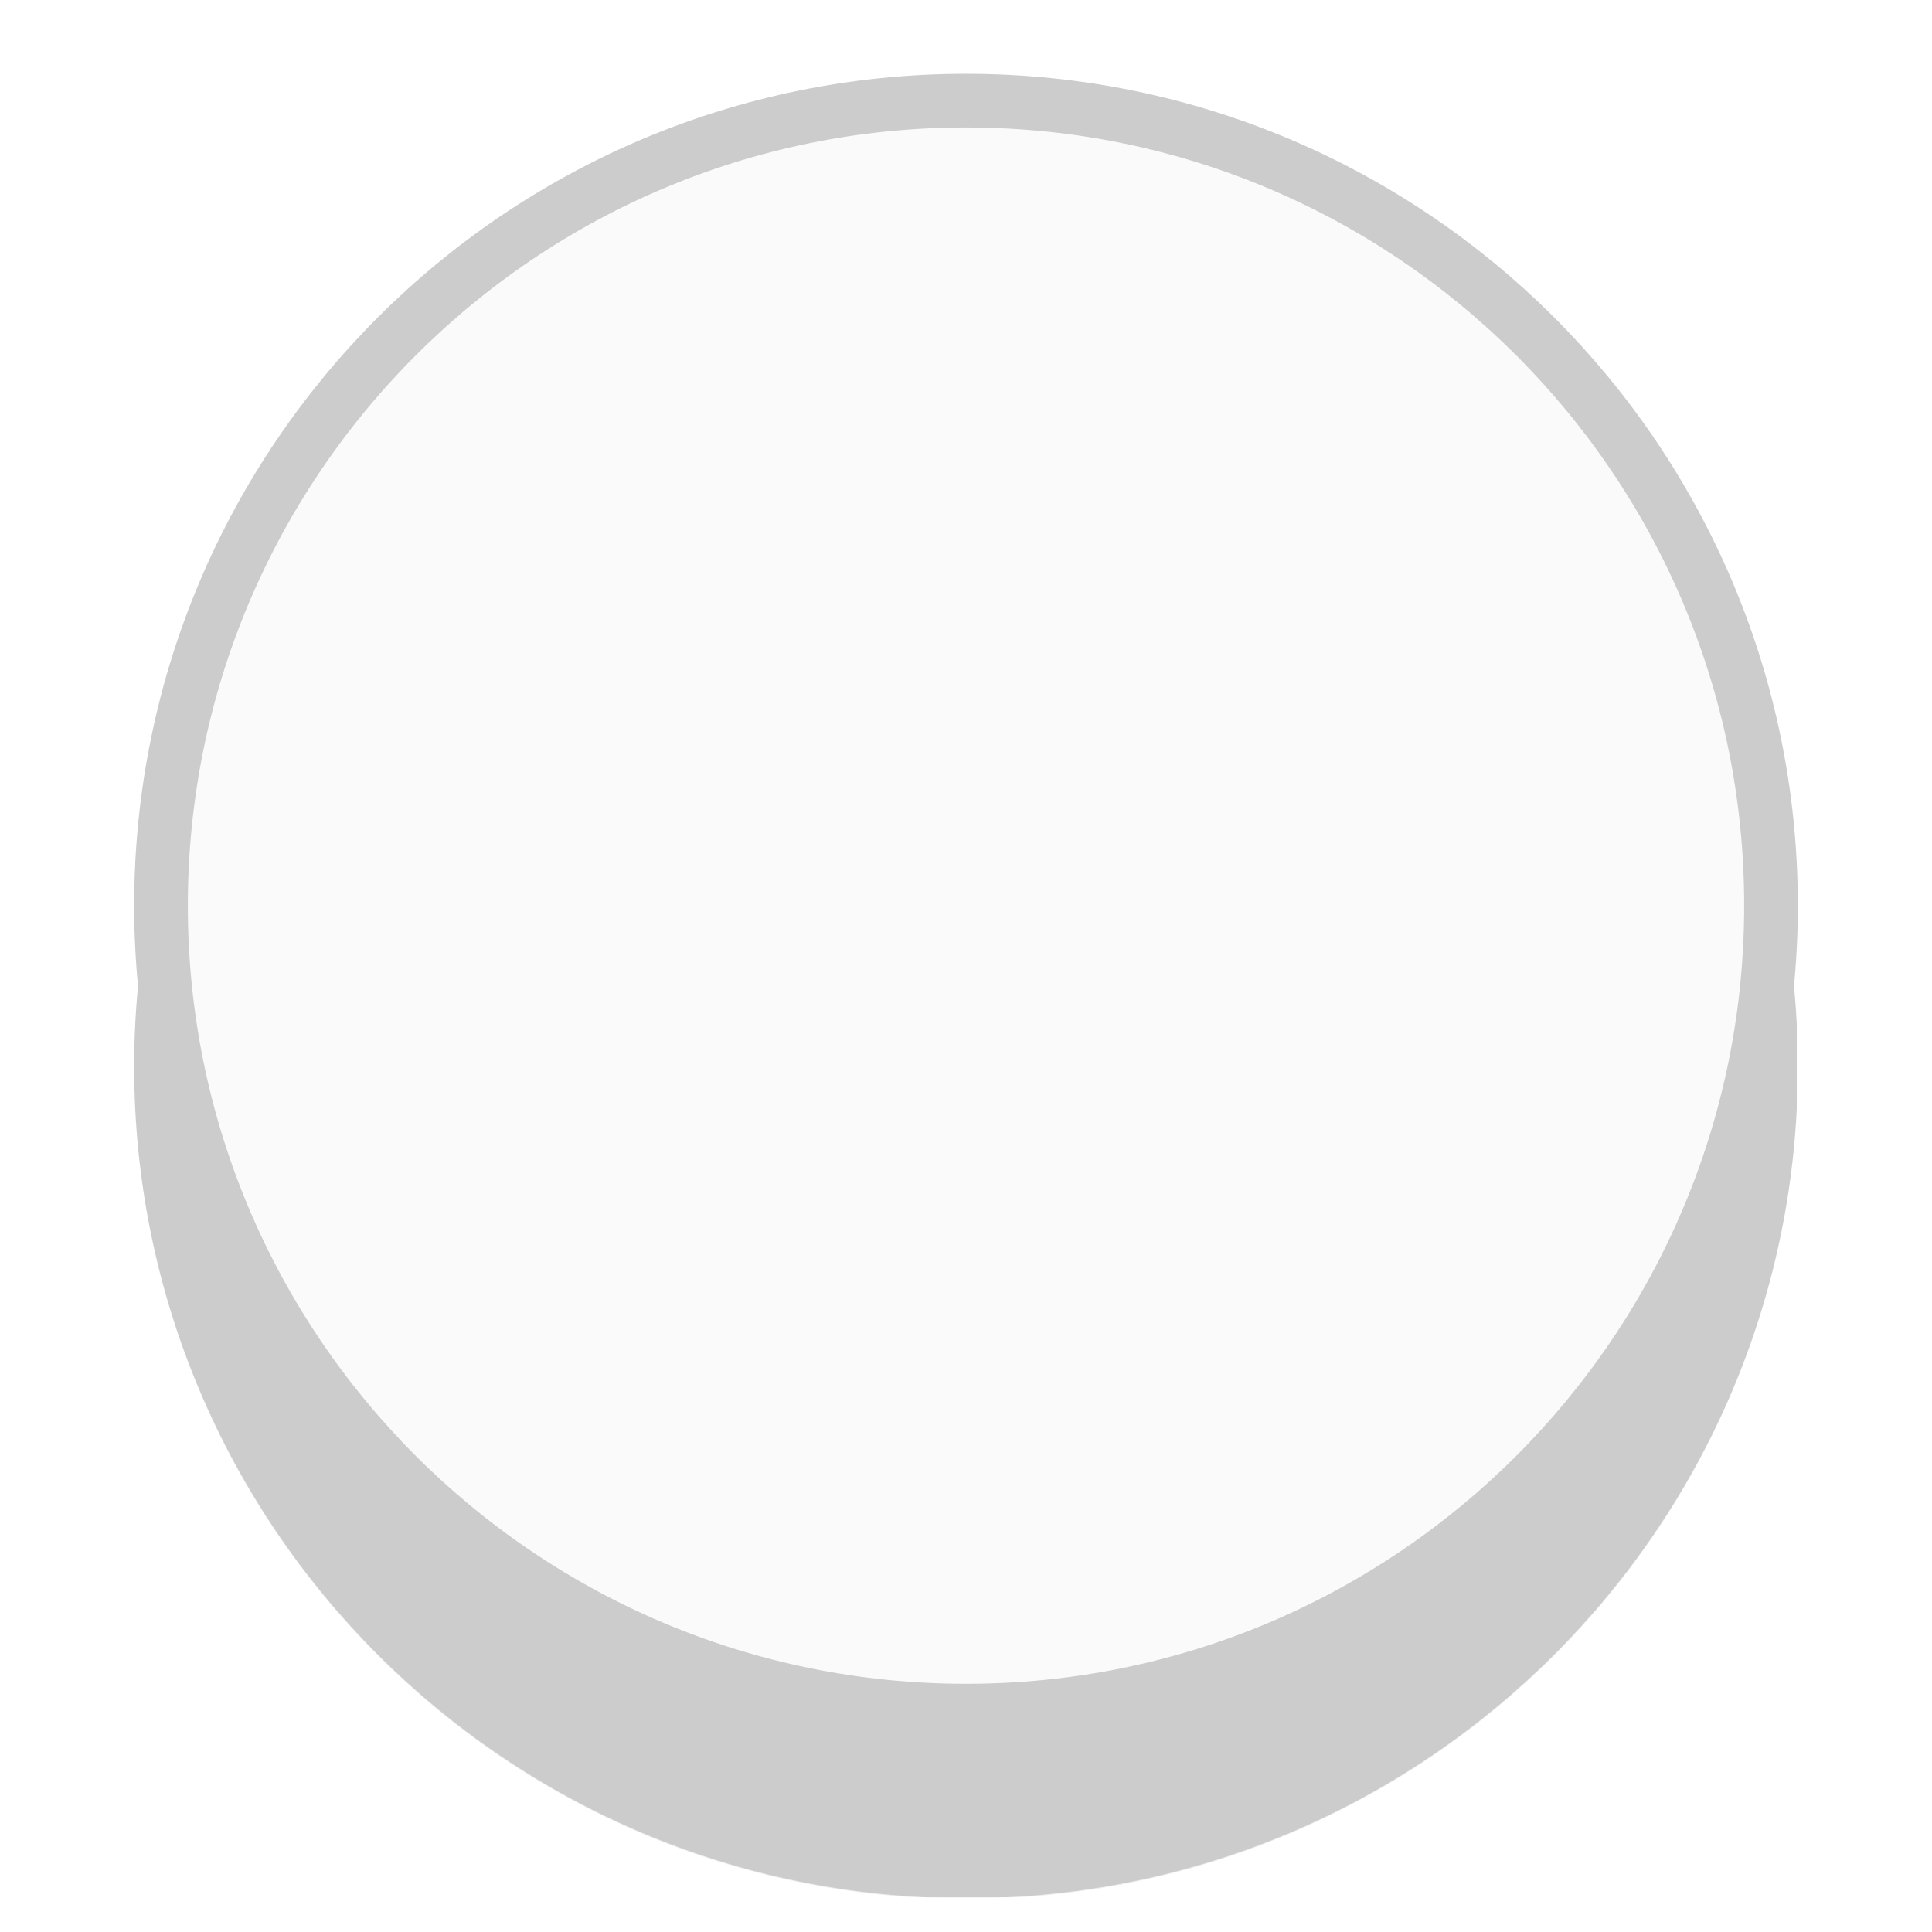
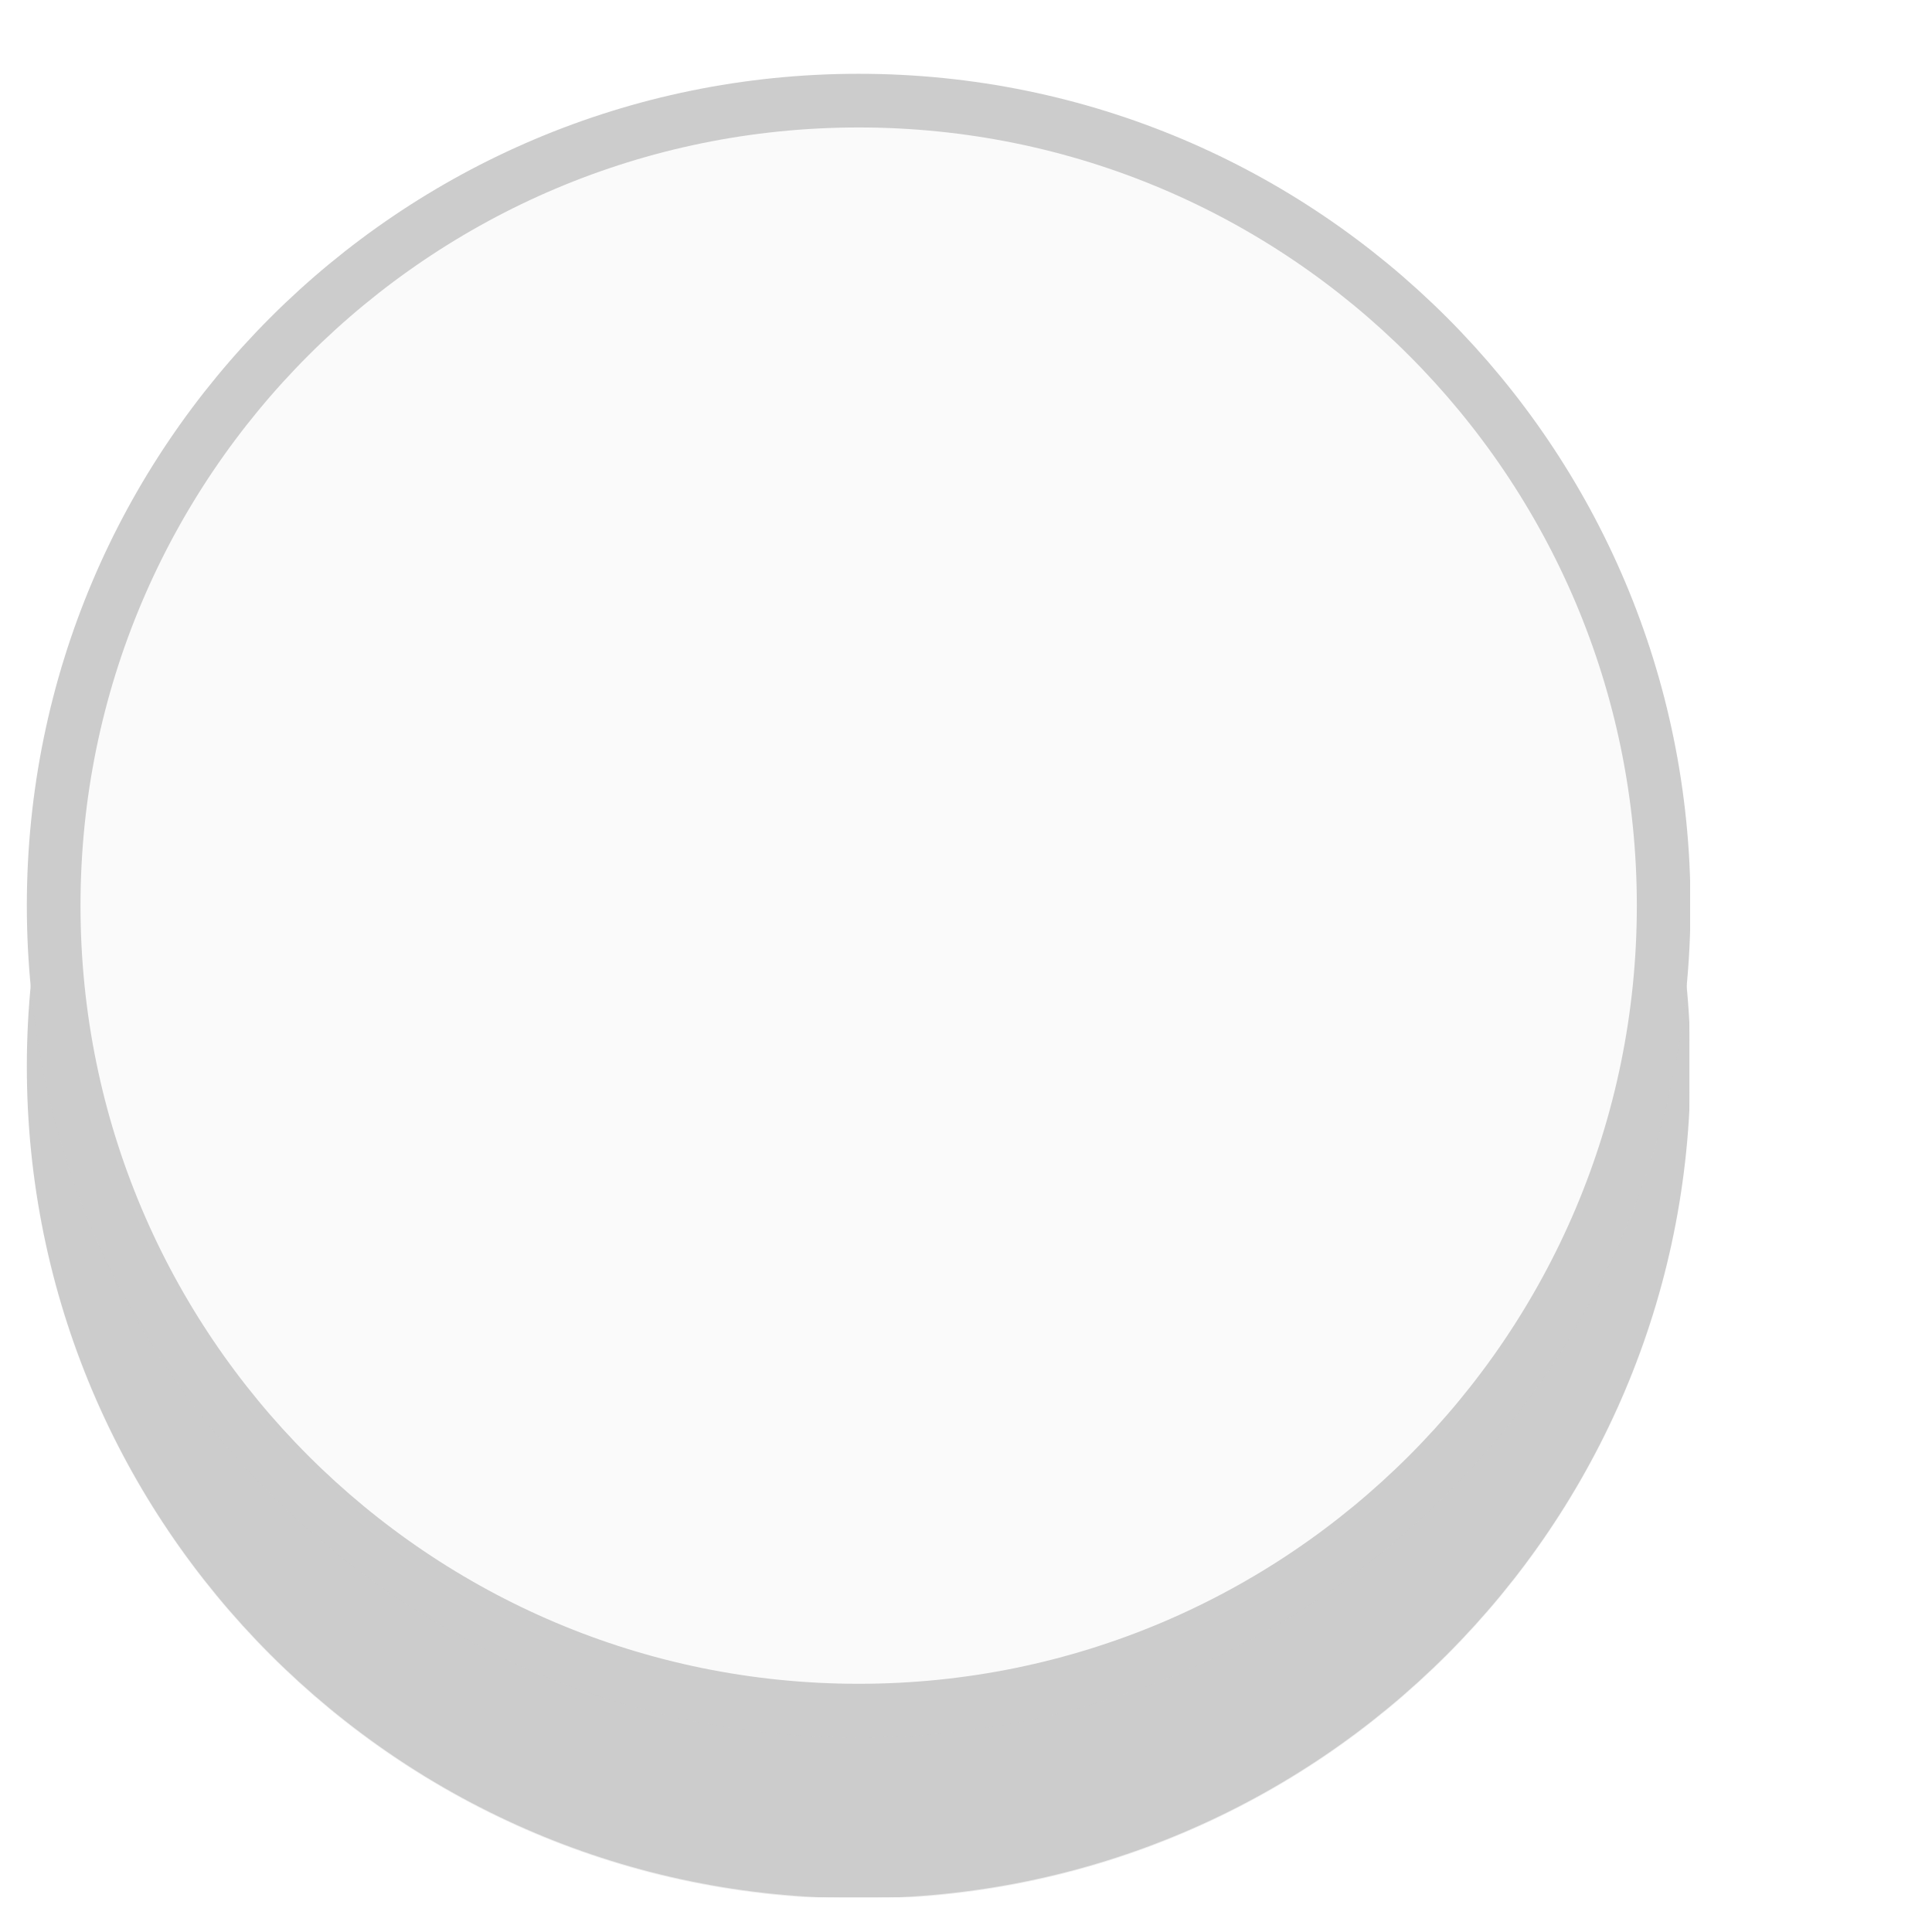
- <svg xmlns="http://www.w3.org/2000/svg" width="32" height="32" viewBox="0 0 32 36">
+ <svg xmlns="http://www.w3.org/2000/svg" width="36" height="36" viewBox="0 0 36 36">
  <defs>
    <filter id="a" x="-.017" y="-.017" width="1.033" height="1.133">
      <feFlood flood-color="#CCC" result="flood" />
      <feComposite in="flood" in2="SourceGraphic" operator="in" result="composite1" />
      <feGaussianBlur in="composite1" result="blur" />
      <feOffset dy="3" result="offset" />
      <feComposite in="SourceGraphic" in2="offset" result="composite2" />
    </filter>
  </defs>
  <circle cx="16" cy="16.875" r="15" fill="#fafafa" filter="url(#a)" stroke="#ccc" stroke-width="#999999" />
</svg>
